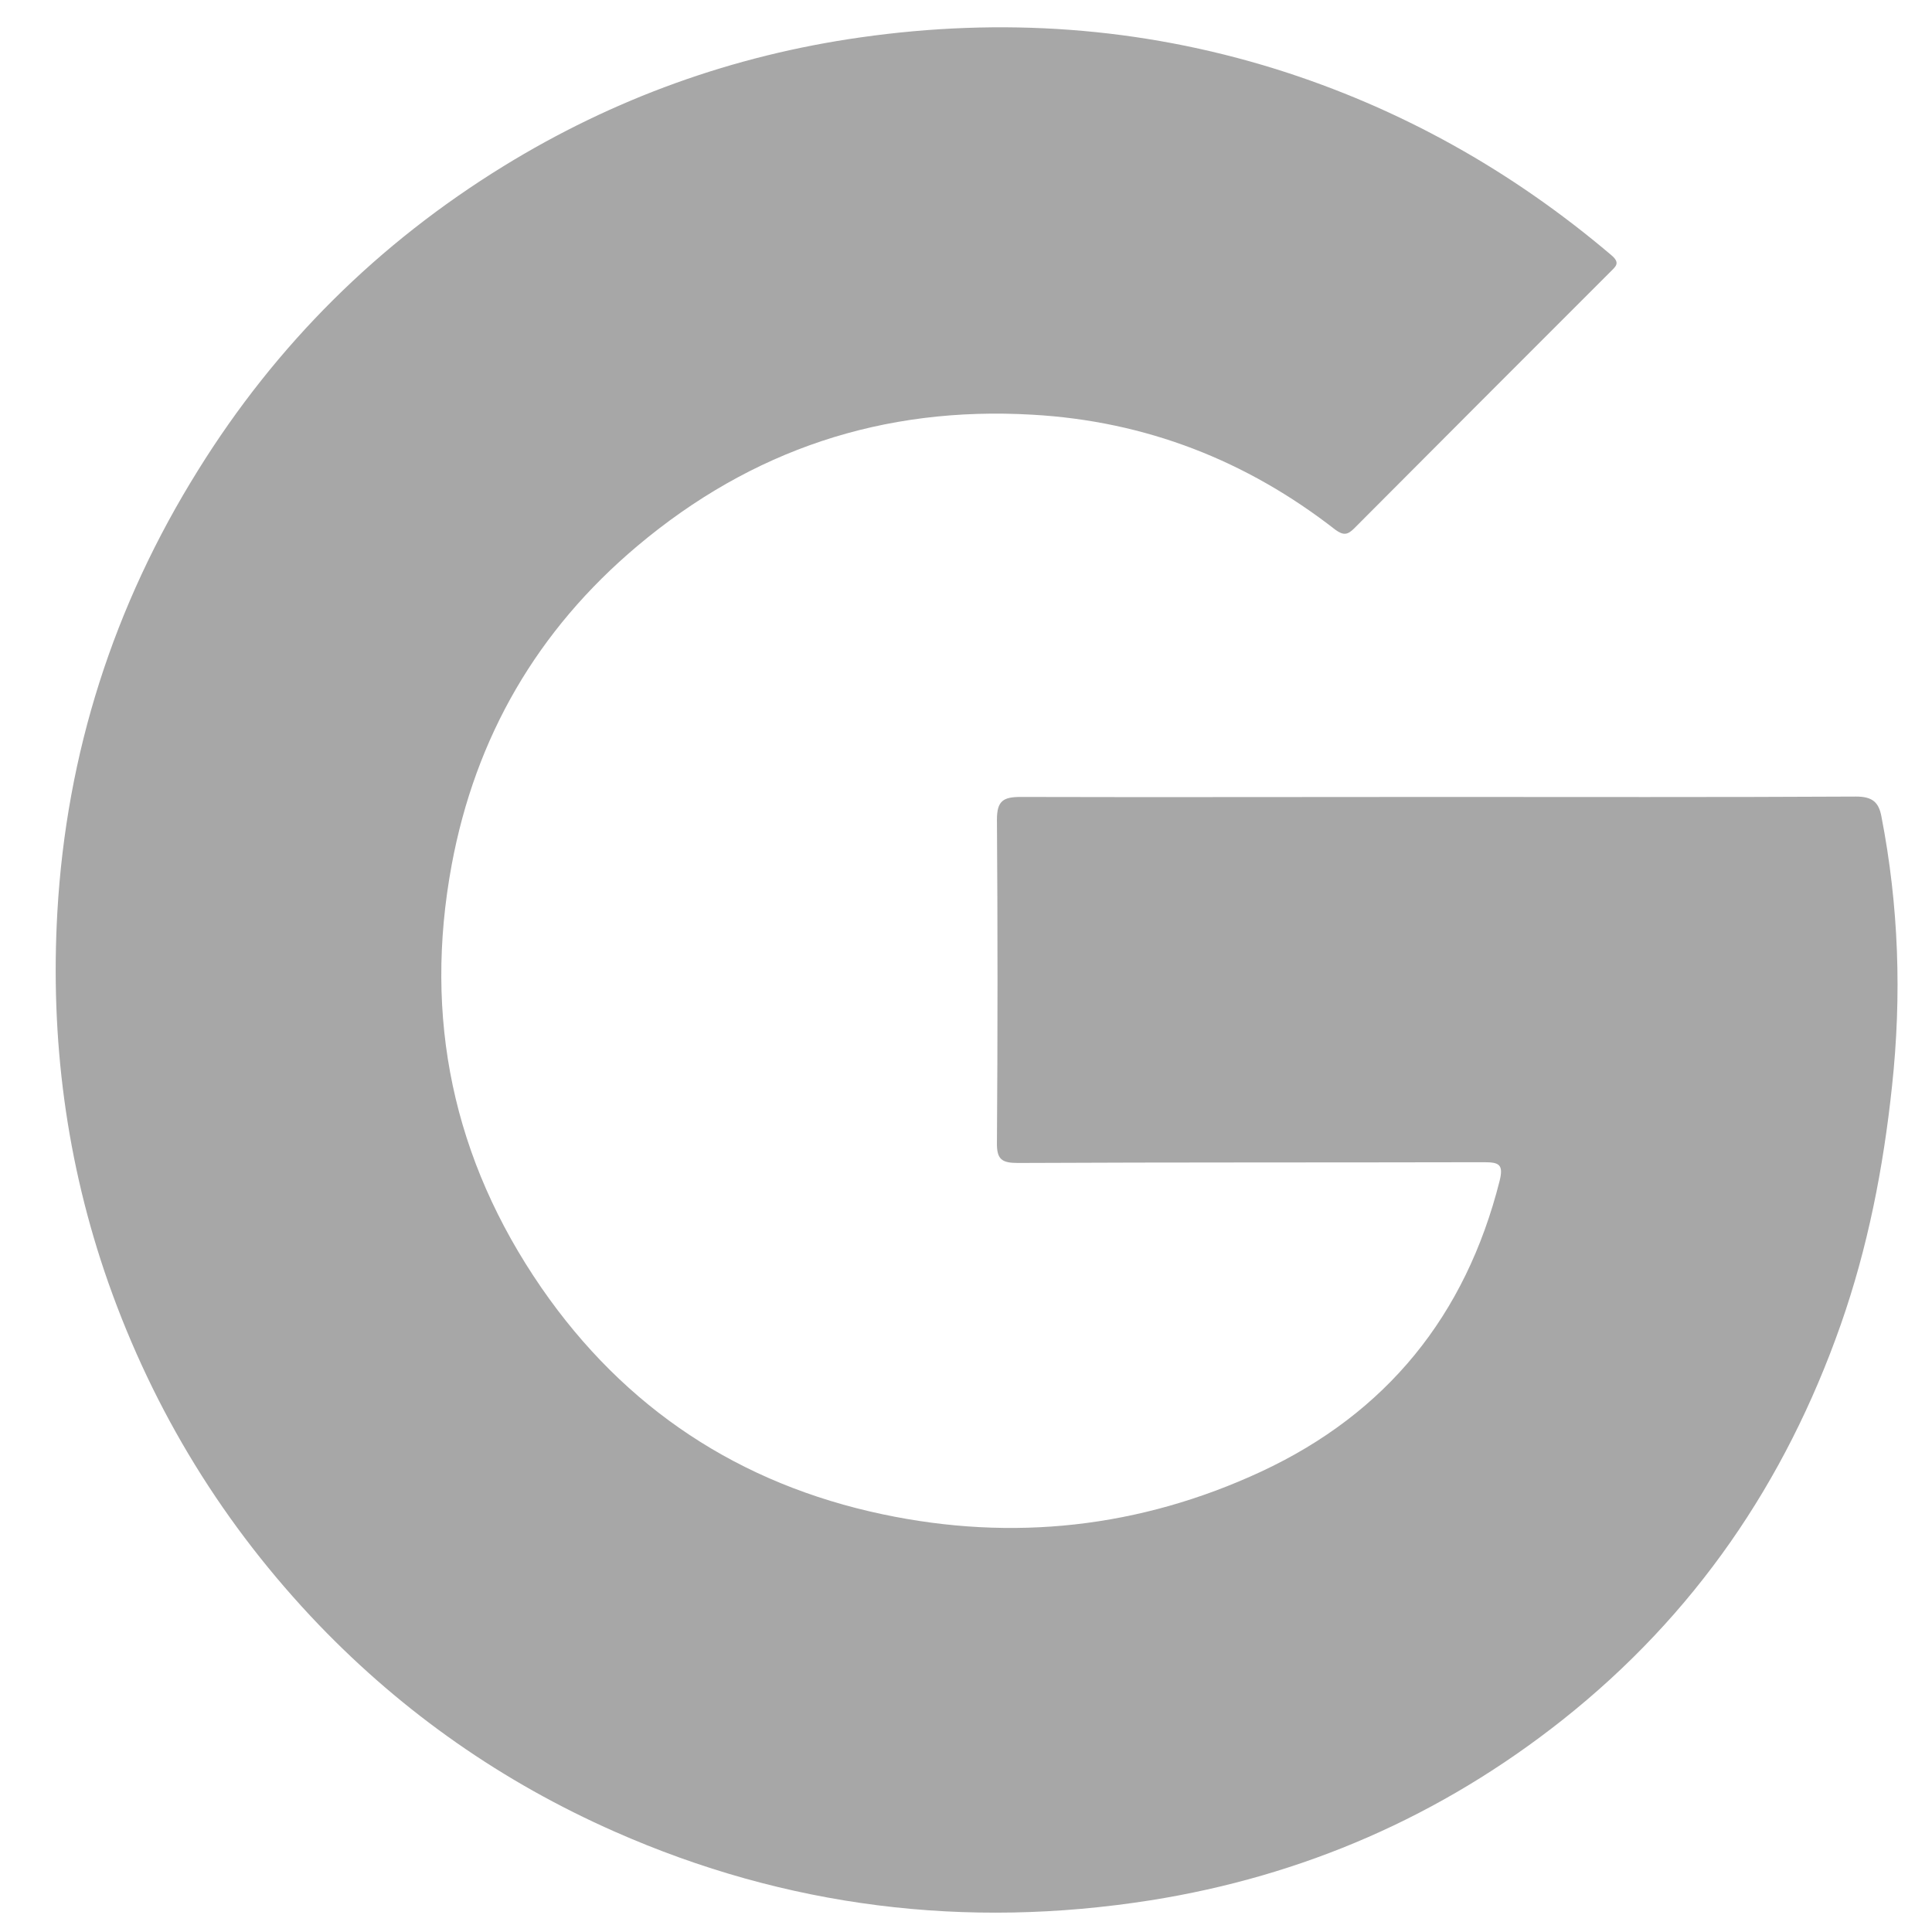
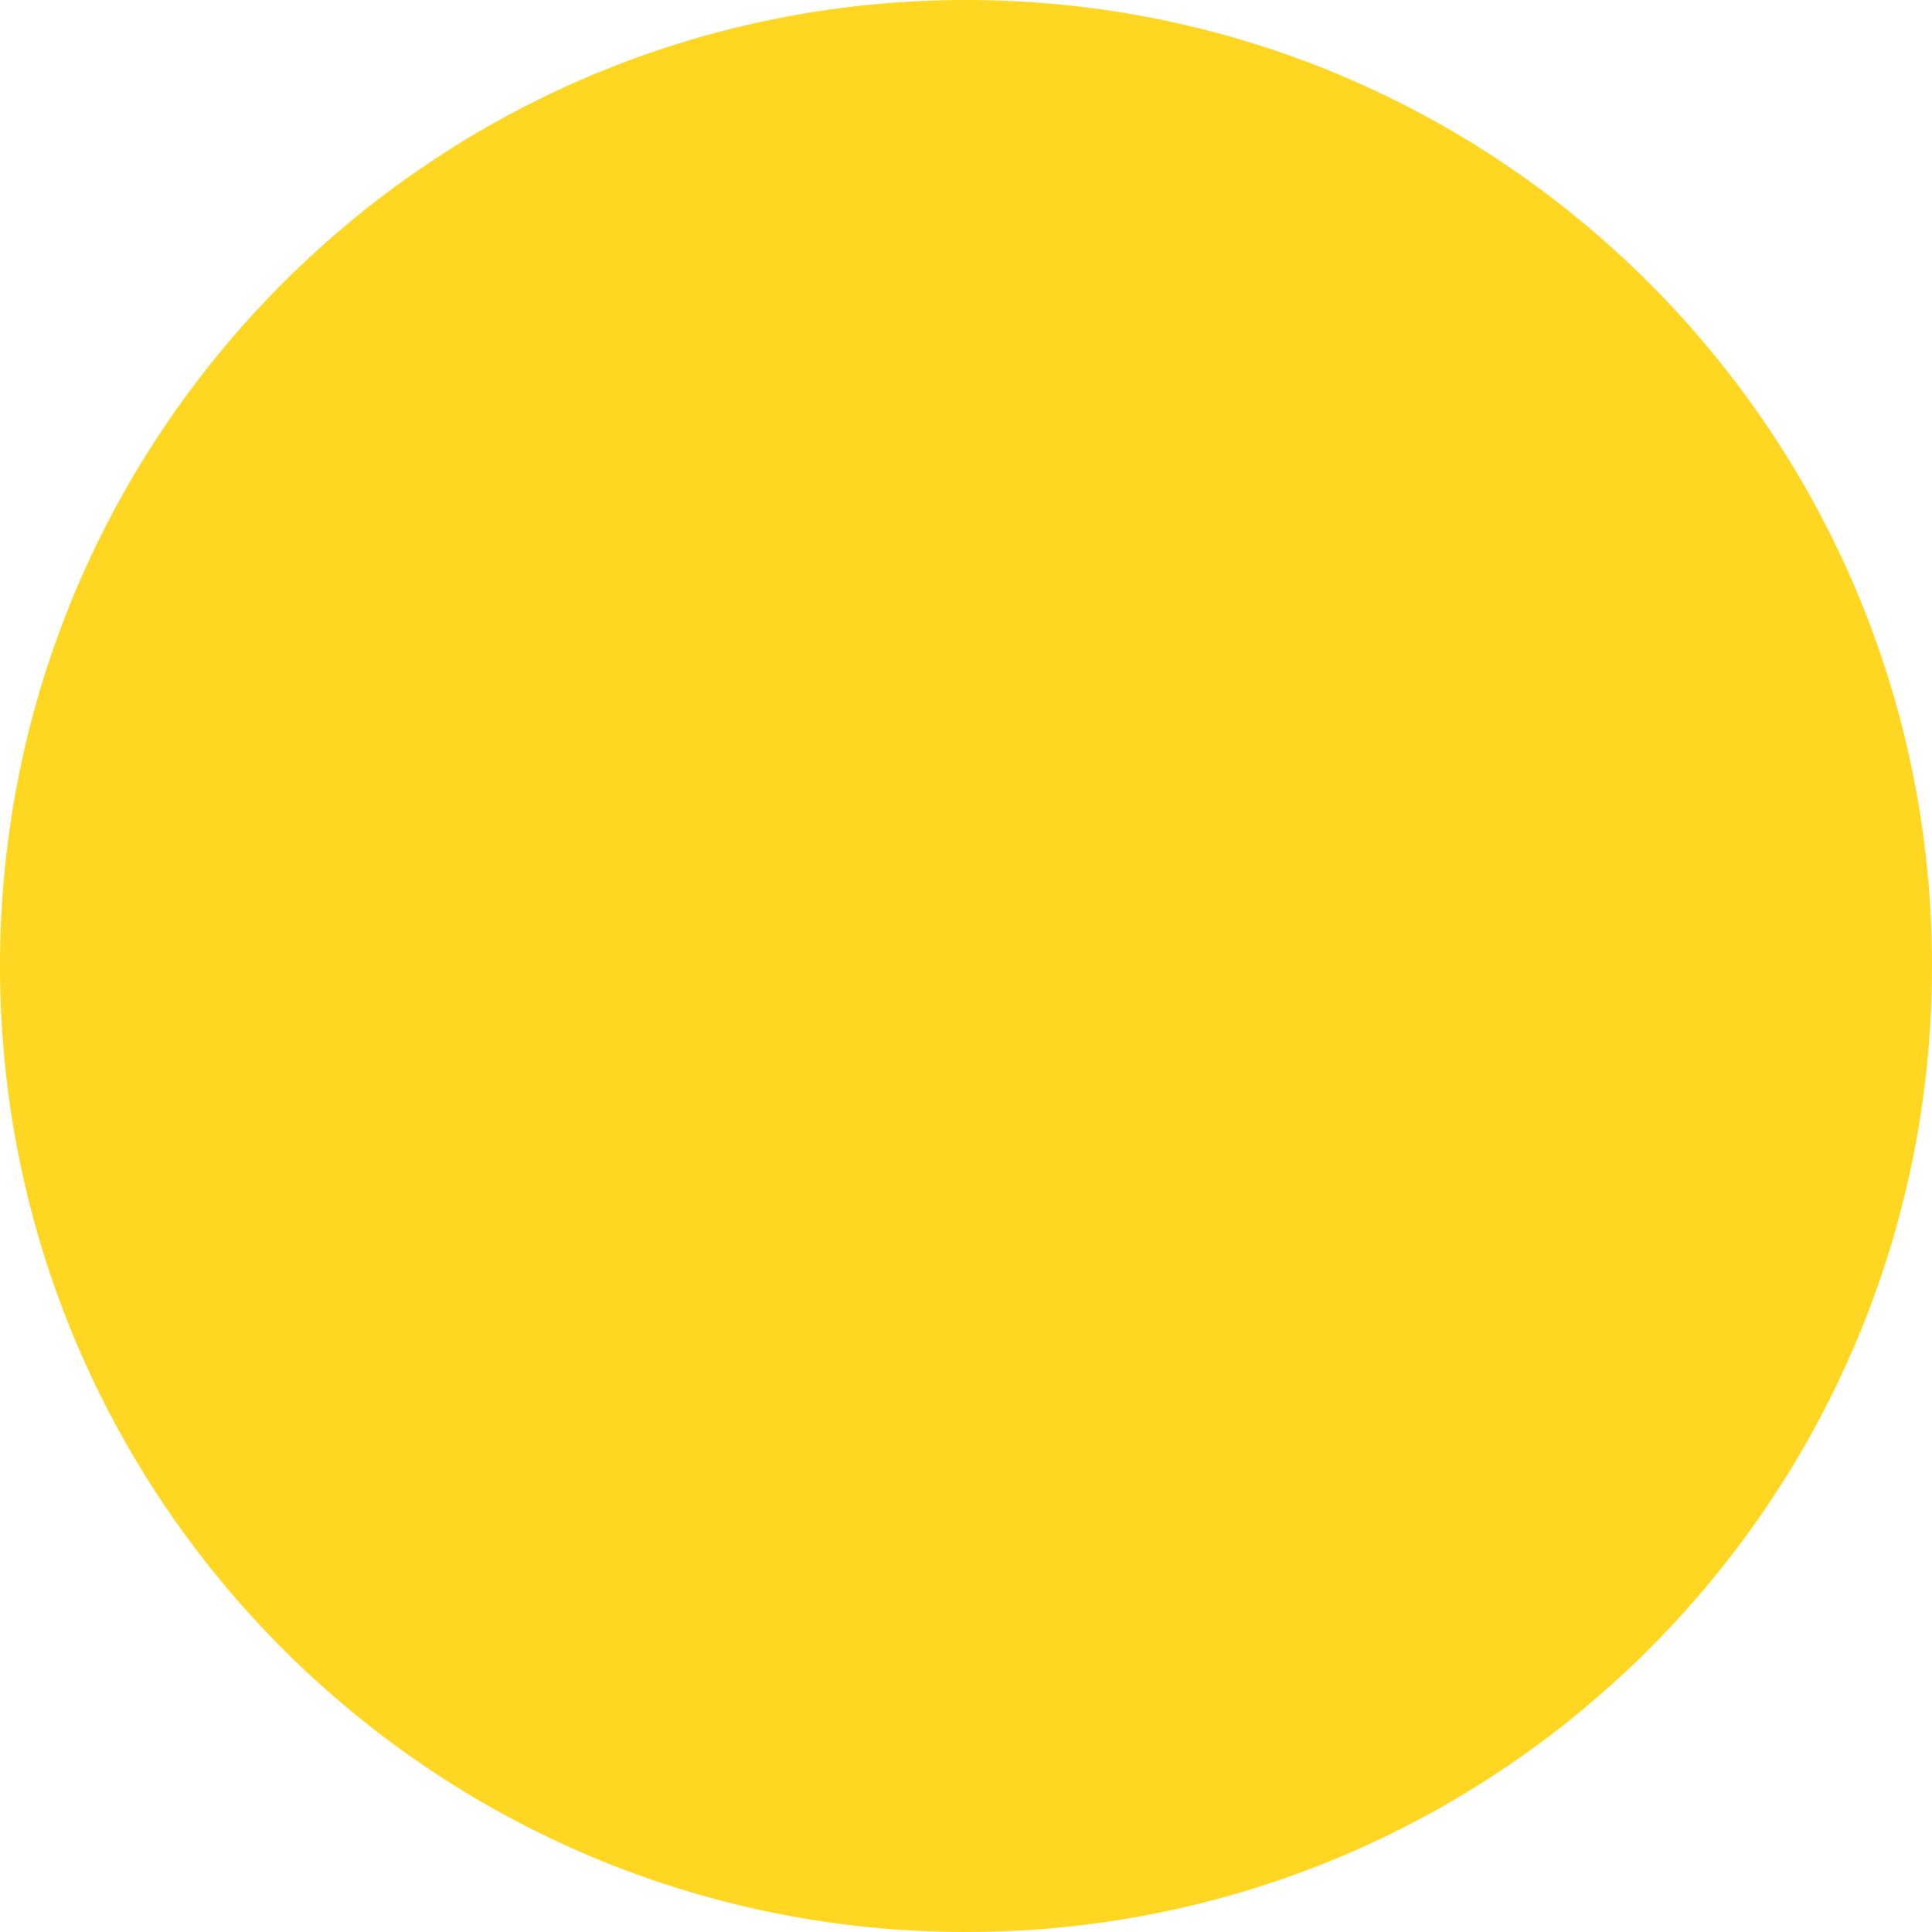
- <svg xmlns="http://www.w3.org/2000/svg" enable-background="new 0 0 512 512" id="Layer_1" version="1.1" viewBox="0 0 512 512" xml:space="preserve">
-   <g>
-     <path d="M380.9,211.2c37,0,74,0.1,111-0.1c4.3,0,6,1.5,6.7,5.3c4.6,23.7,5.4,47.4,2.8,71.5   c-2.3,21.6-6.4,42.7-13.6,63.2c-14.7,41.8-38.7,76.9-73.6,104.6c-32.3,25.6-68.9,41.5-109.3,47.9c-48.9,7.7-96.5,1.9-142-18.2   c-29.7-13.1-55.9-31.4-78.4-54.8c-25.1-26.2-43.7-56.4-55.8-90.7c-11.2-31.9-15.4-64.7-13.5-98.2c2.4-42.1,14.9-81.2,37.3-117.1   c20.7-33.3,47.7-60.1,81-80.6c29.1-17.9,60.7-29.3,94.6-34.1c37.3-5.3,74-2.8,110,8.4c32.9,10.3,62.5,26.9,88.9,49.3   c2.5,2.1,1.2,3-0.3,4.5c-22.6,22.6-45.2,45.2-67.8,67.9c-1.7,1.7-2.8,2-5,0.4c-23.6-18.4-50.3-28.8-80.3-30.5   c-39.5-2.3-74.4,9.3-104.7,34.8c-26.5,22.3-42.9,50.6-49.2,84.5c-7.5,40.5,0.3,78,23.8,112.1c22.1,32,52.5,52,90.4,60   c34.5,7.3,68.2,3.6,100.3-11.3c33.3-15.5,54.2-41.4,63.2-77c1.1-4.4-0.1-5-4.1-5c-41.2,0.1-82.3,0-123.5,0.2   c-4.3,0-5.7-0.9-5.6-5.5c0.2-28.5,0.2-57,0-85.5c0-5,1.7-6,6.3-6C307.2,211.3,344.1,211.2,380.9,211.2z" fill="#A7A7A7" />
-   </g>
+ <svg xmlns="http://www.w3.org/2000/svg" width="33" height="33" viewBox="0 0 33 33" fill="none">
+   <path fill-rule="evenodd" clip-rule="evenodd" d="M16.5 33C25.613 33 33 25.613 33 16.5C33 7.387 25.613 0 16.5 0C7.387 0 0 7.387 0 16.5C0 25.613 7.387 33 16.5 33Z" fill="#FFD723" />
</svg>
